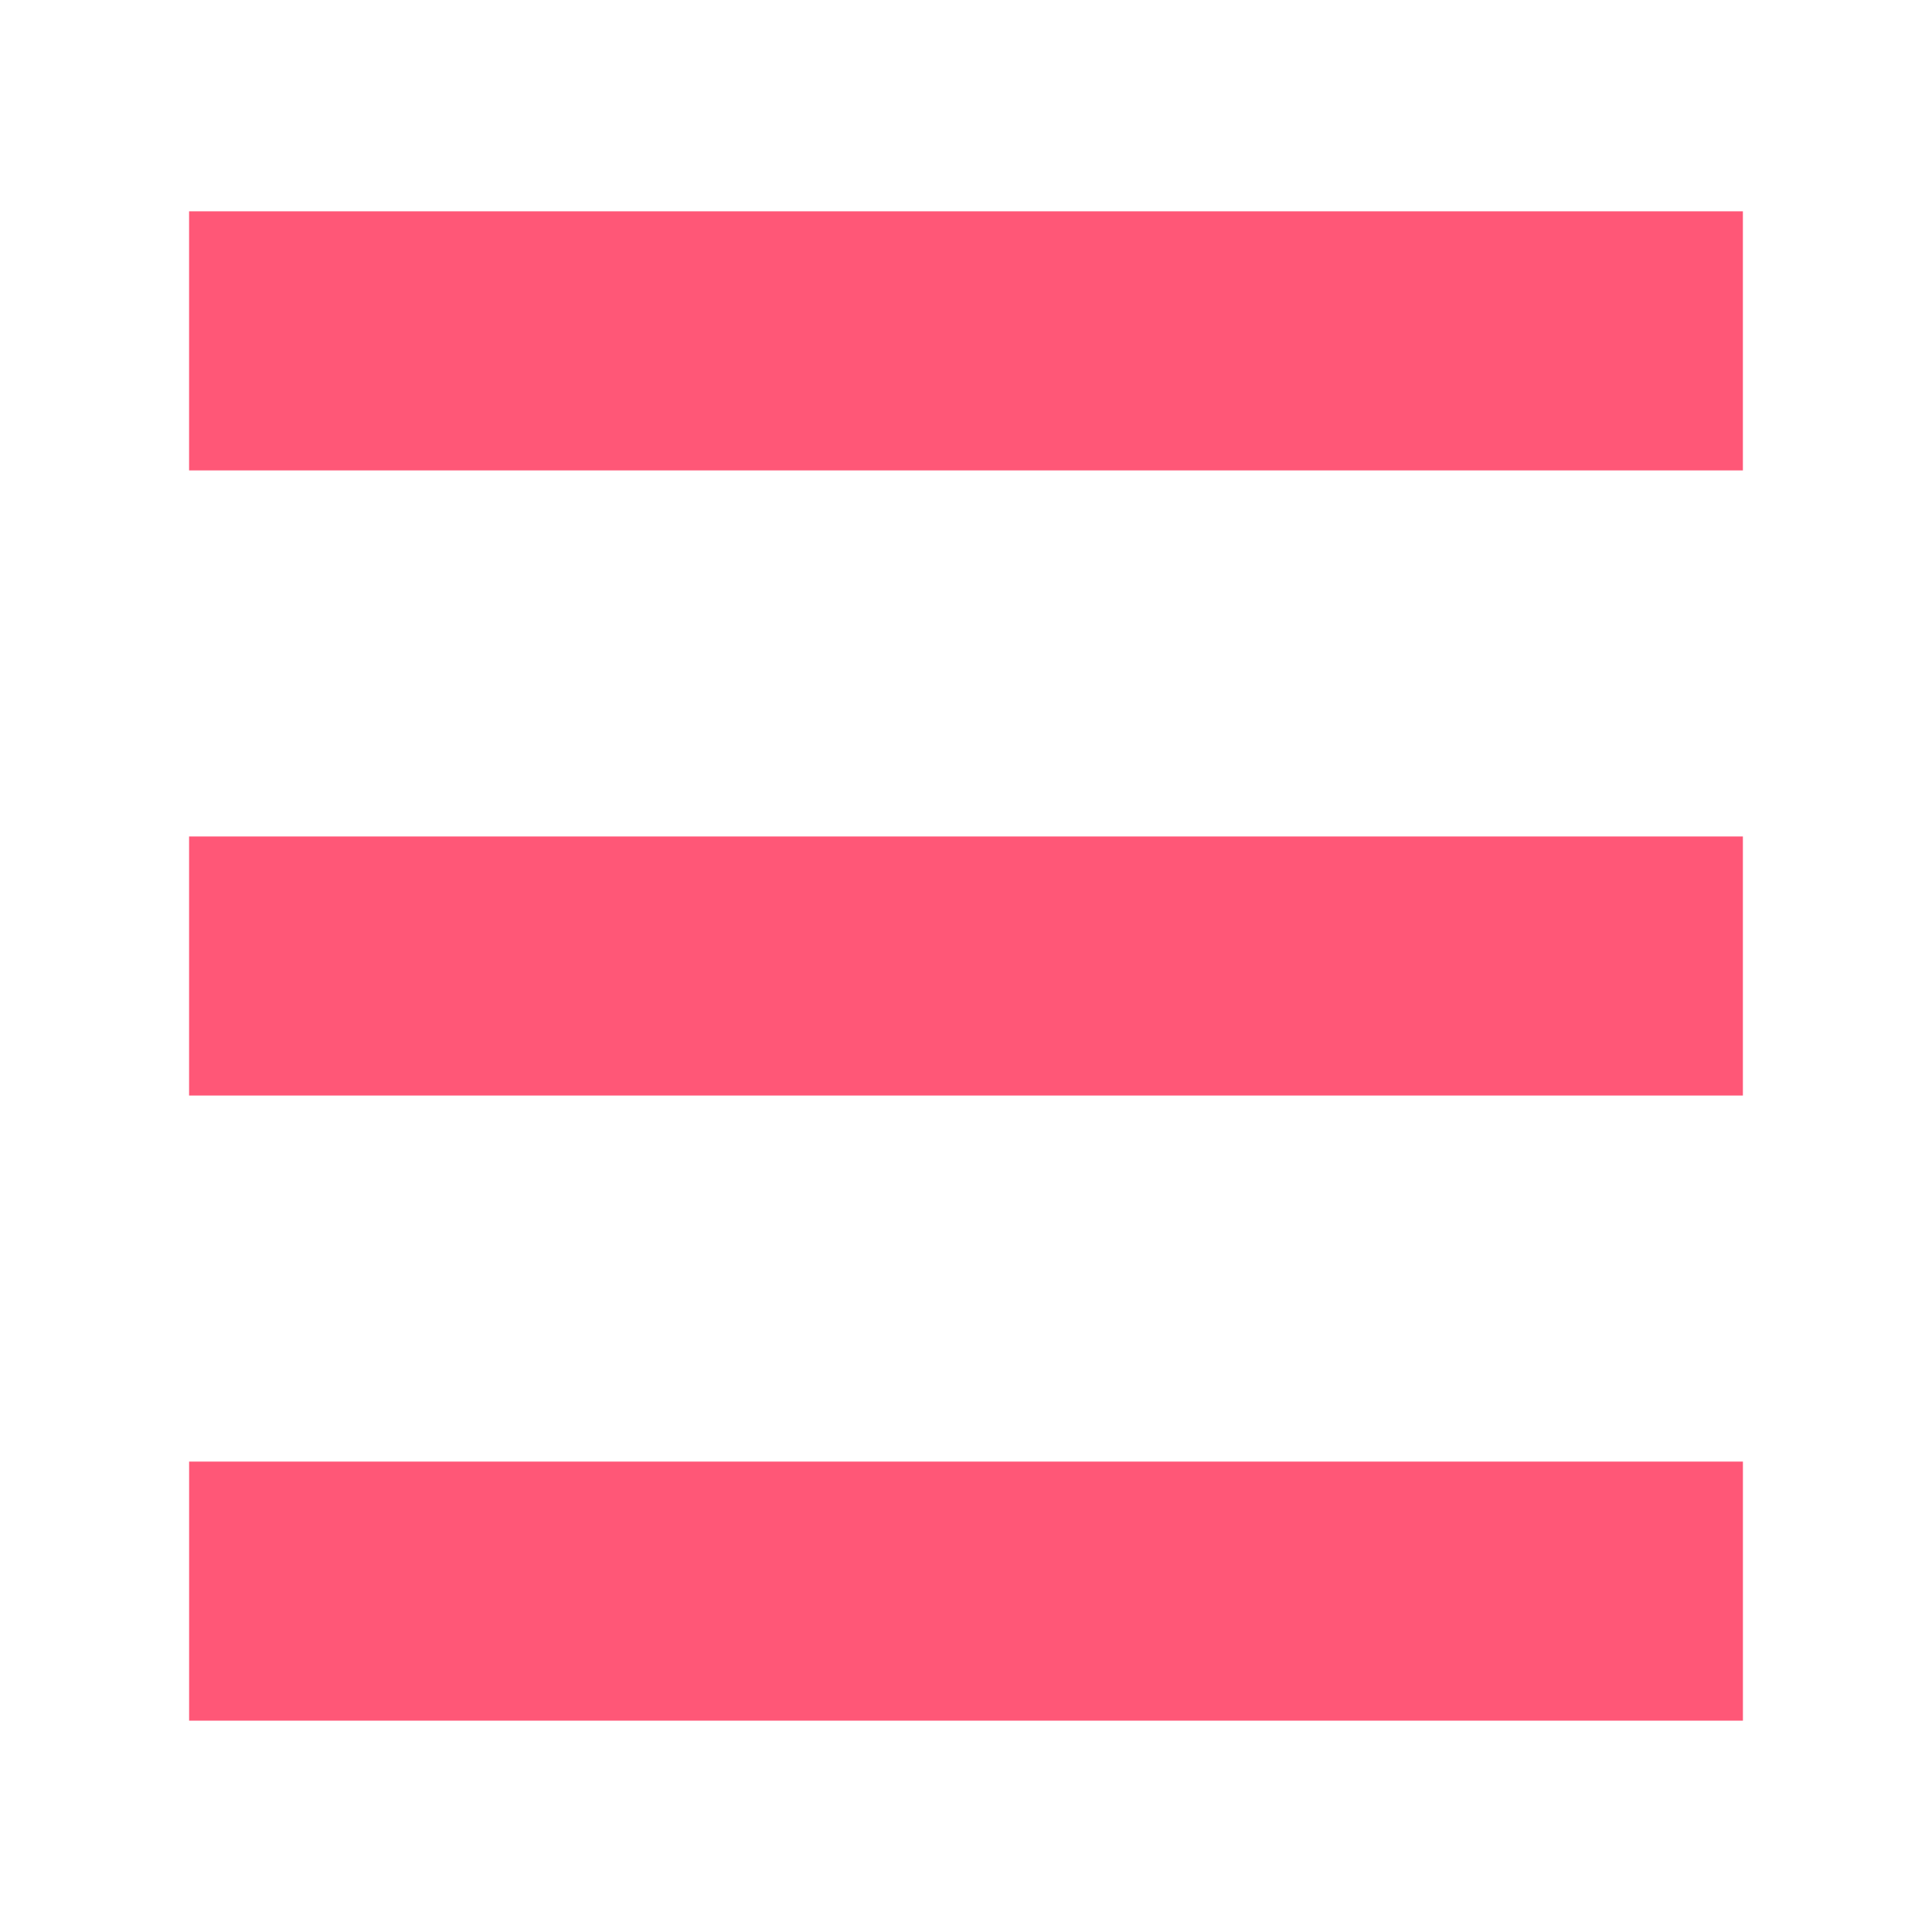
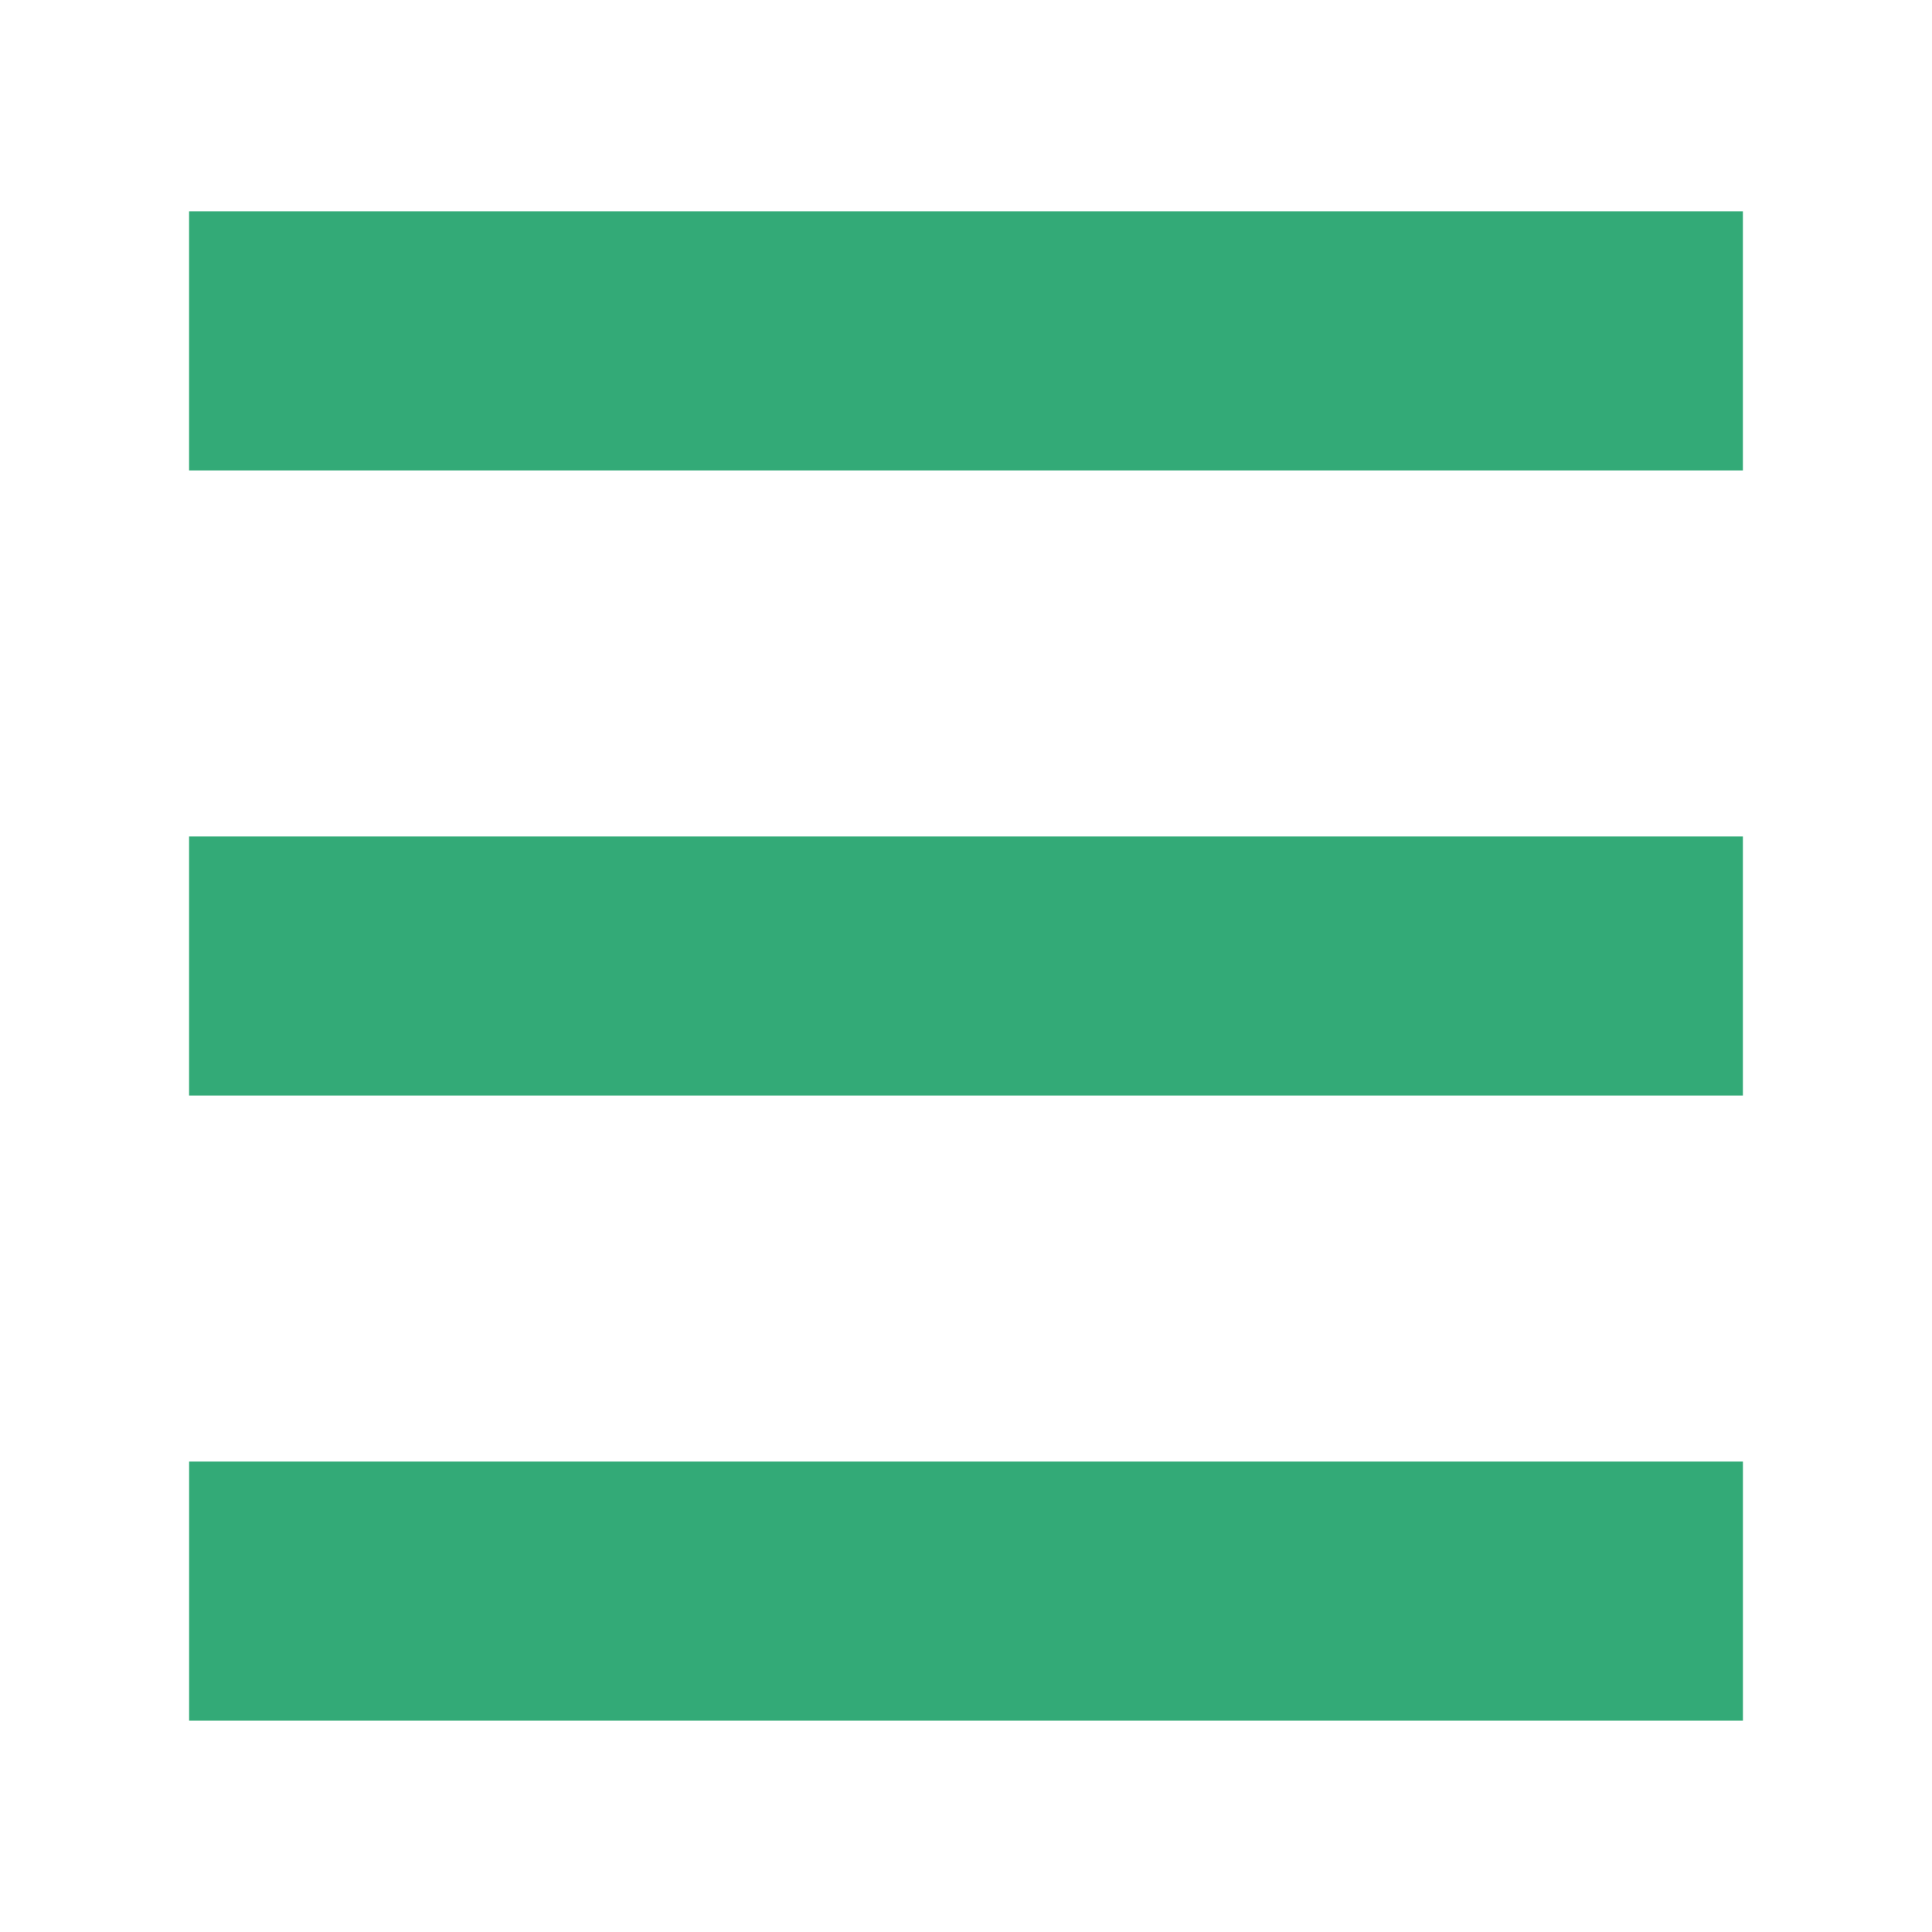
<svg xmlns="http://www.w3.org/2000/svg" version="1.1" id="Capa_1" x="0px" y="0px" viewBox="0 0 50 50" style="enable-background:new 0 0 50 50;" xml:space="preserve" width="512px" height="512px">
  <defs id="defs45" />
  <g id="g832" transform="matrix(0.8578642,0,0,0.8582583,3.553396,3.543544)" style="stroke-width:1.165">
-     <rect y="2.243" width="46.875" height="7.813" id="rect2" x="1.562" style="fill:#ff5777;stroke-width:1.063" />
-     <rect y="21.094" width="46.875" height="7.812" id="rect6" x="1.562" style="fill:#ff5777;stroke-width:1.063" ry="0" />
-     <rect y="39.944" width="46.875" height="7.812" id="rect8" x="1.563" style="fill:#ff5777;stroke-width:1.063" ry="0" />
+     <rect y="2.243" width="46.875" height="7.813" id="rect2" x="1.562" style="fill:#33aa77;stroke-width:1.063" />
+     <rect y="21.094" width="46.875" height="7.812" id="rect6" x="1.562" style="fill:#33aa77;stroke-width:1.063" ry="0" />
+     <rect y="39.944" width="46.875" height="7.812" id="rect8" x="1.563" style="fill:#33aa77;stroke-width:1.063" ry="0" />
  </g>
  <g id="g12" />
  <g id="g14" />
  <g id="g16" />
  <g id="g18" />
  <g id="g20" />
  <g id="g22" />
  <g id="g24" />
  <g id="g26" />
  <g id="g28" />
  <g id="g30" />
  <g id="g32" />
  <g id="g34" />
  <g id="g36" />
  <g id="g38" />
  <g id="g40" />
</svg>
